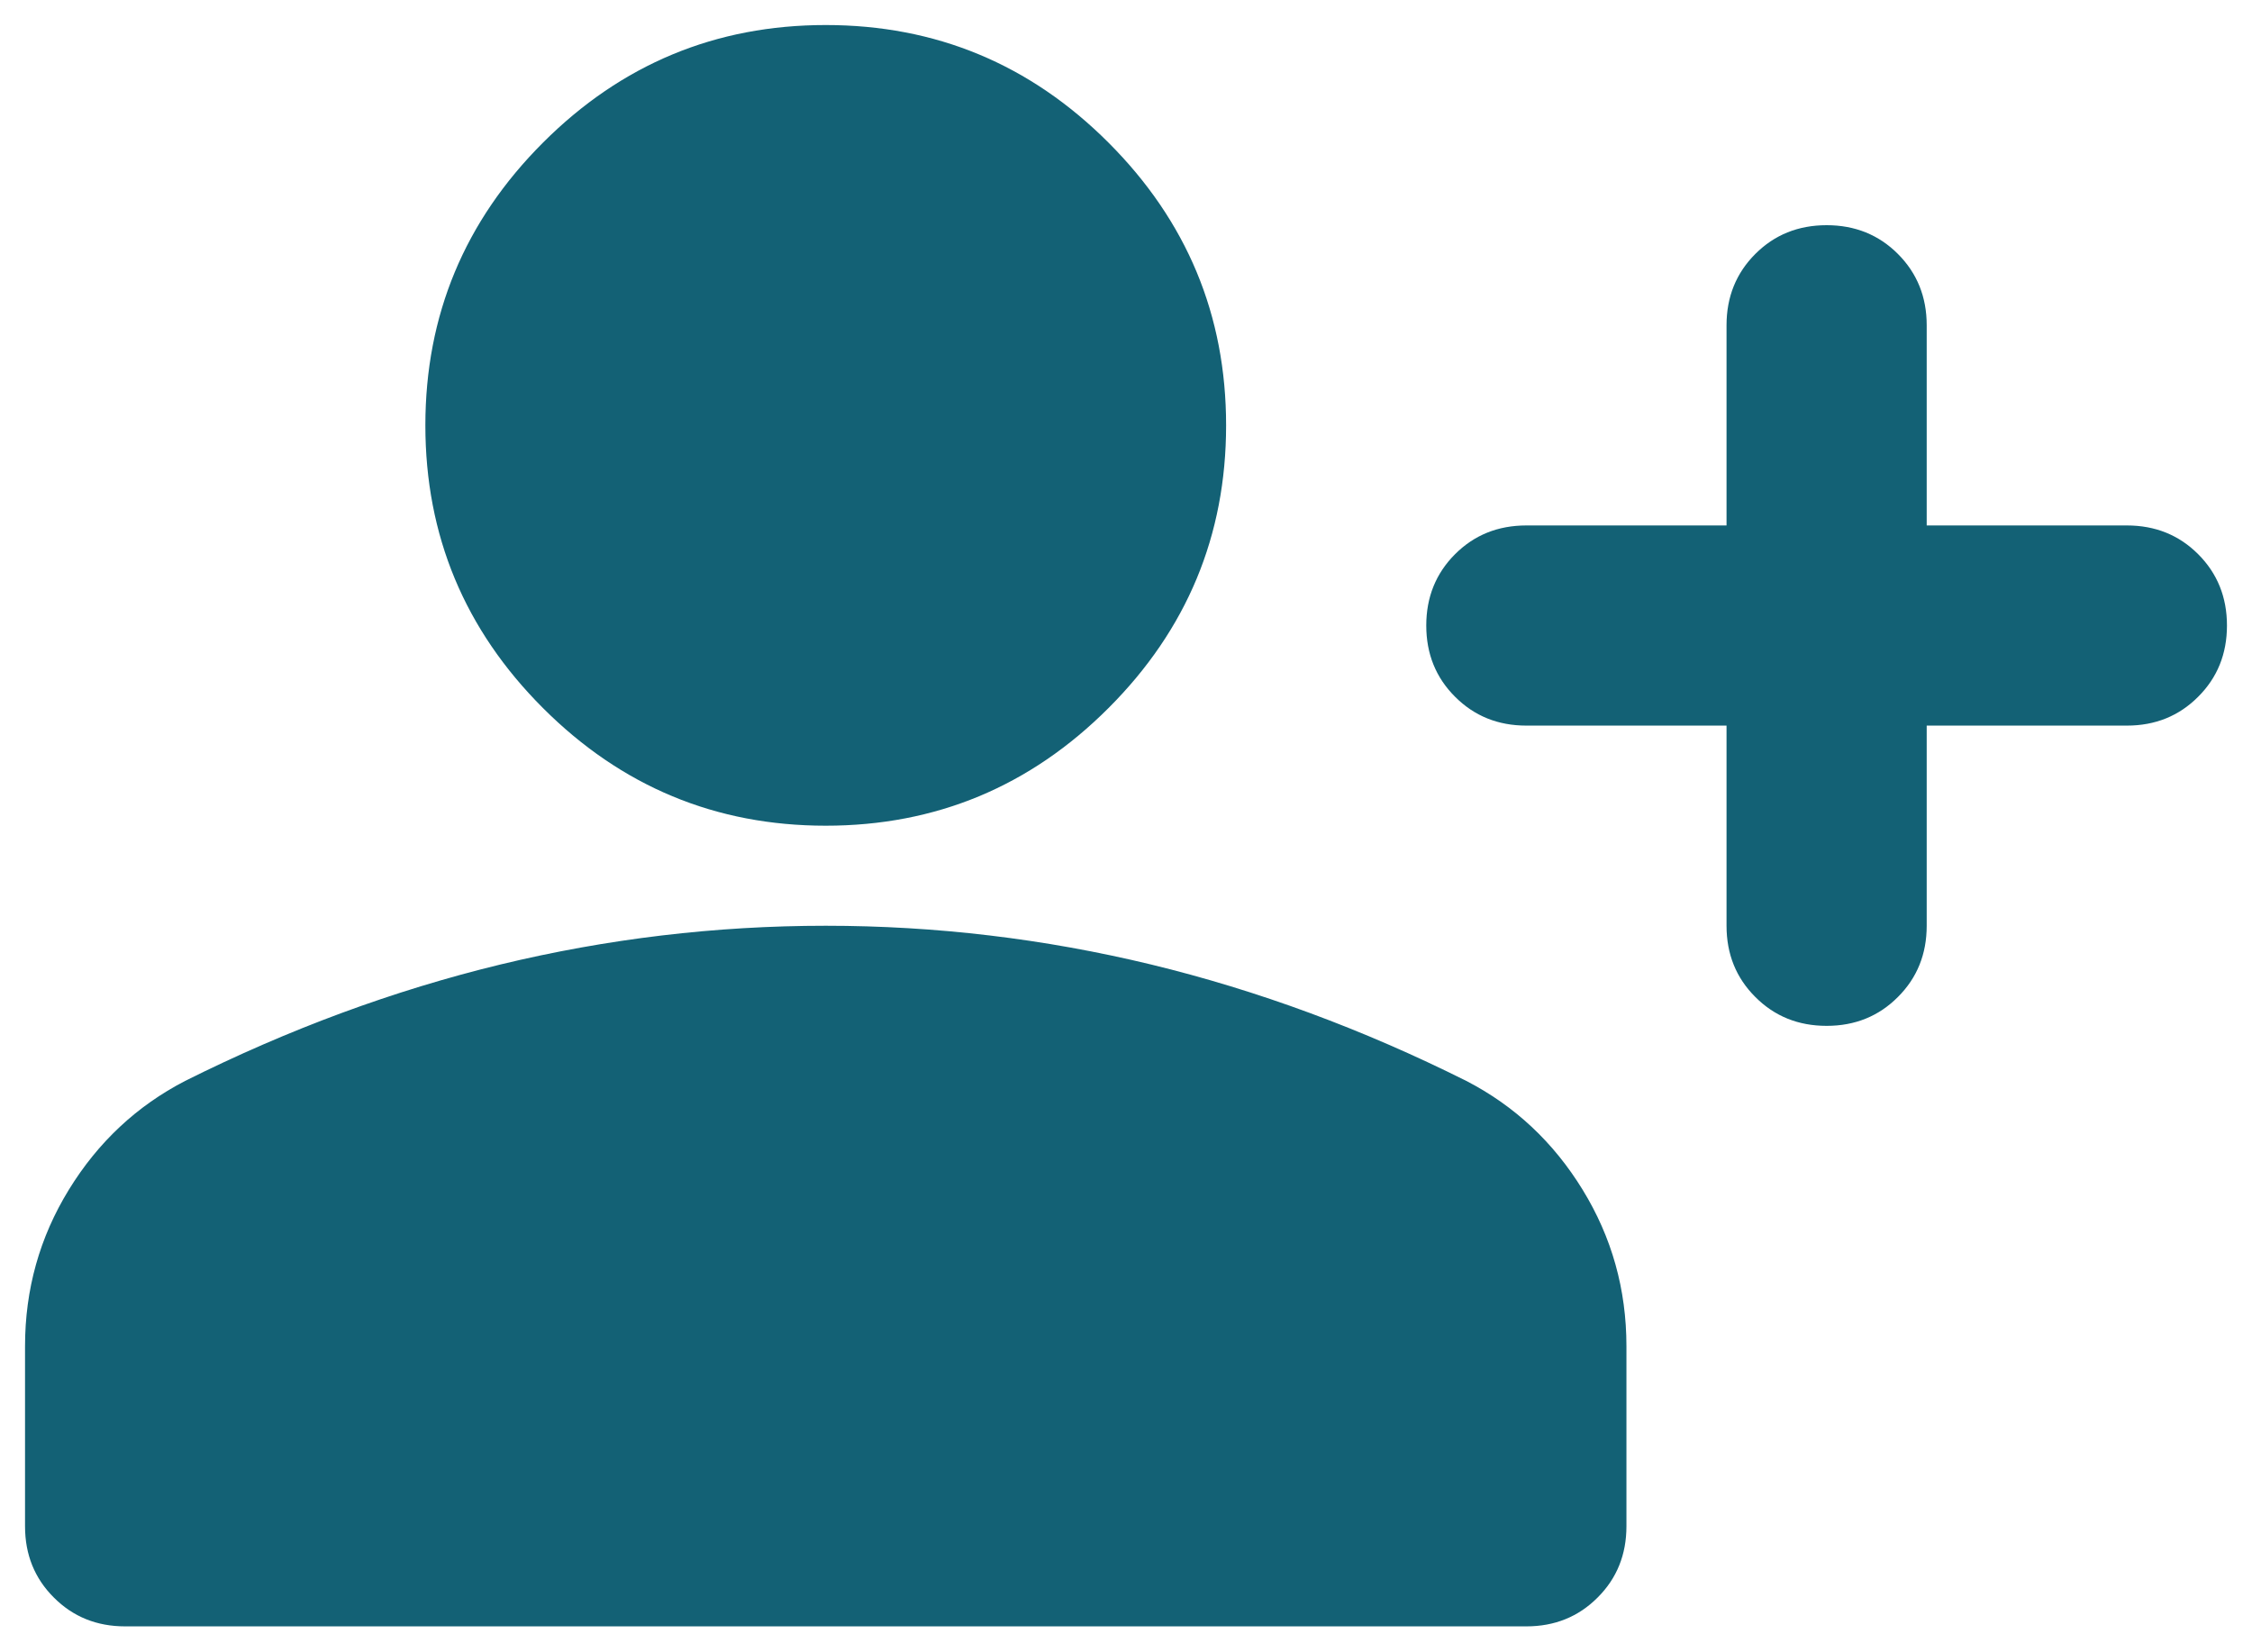
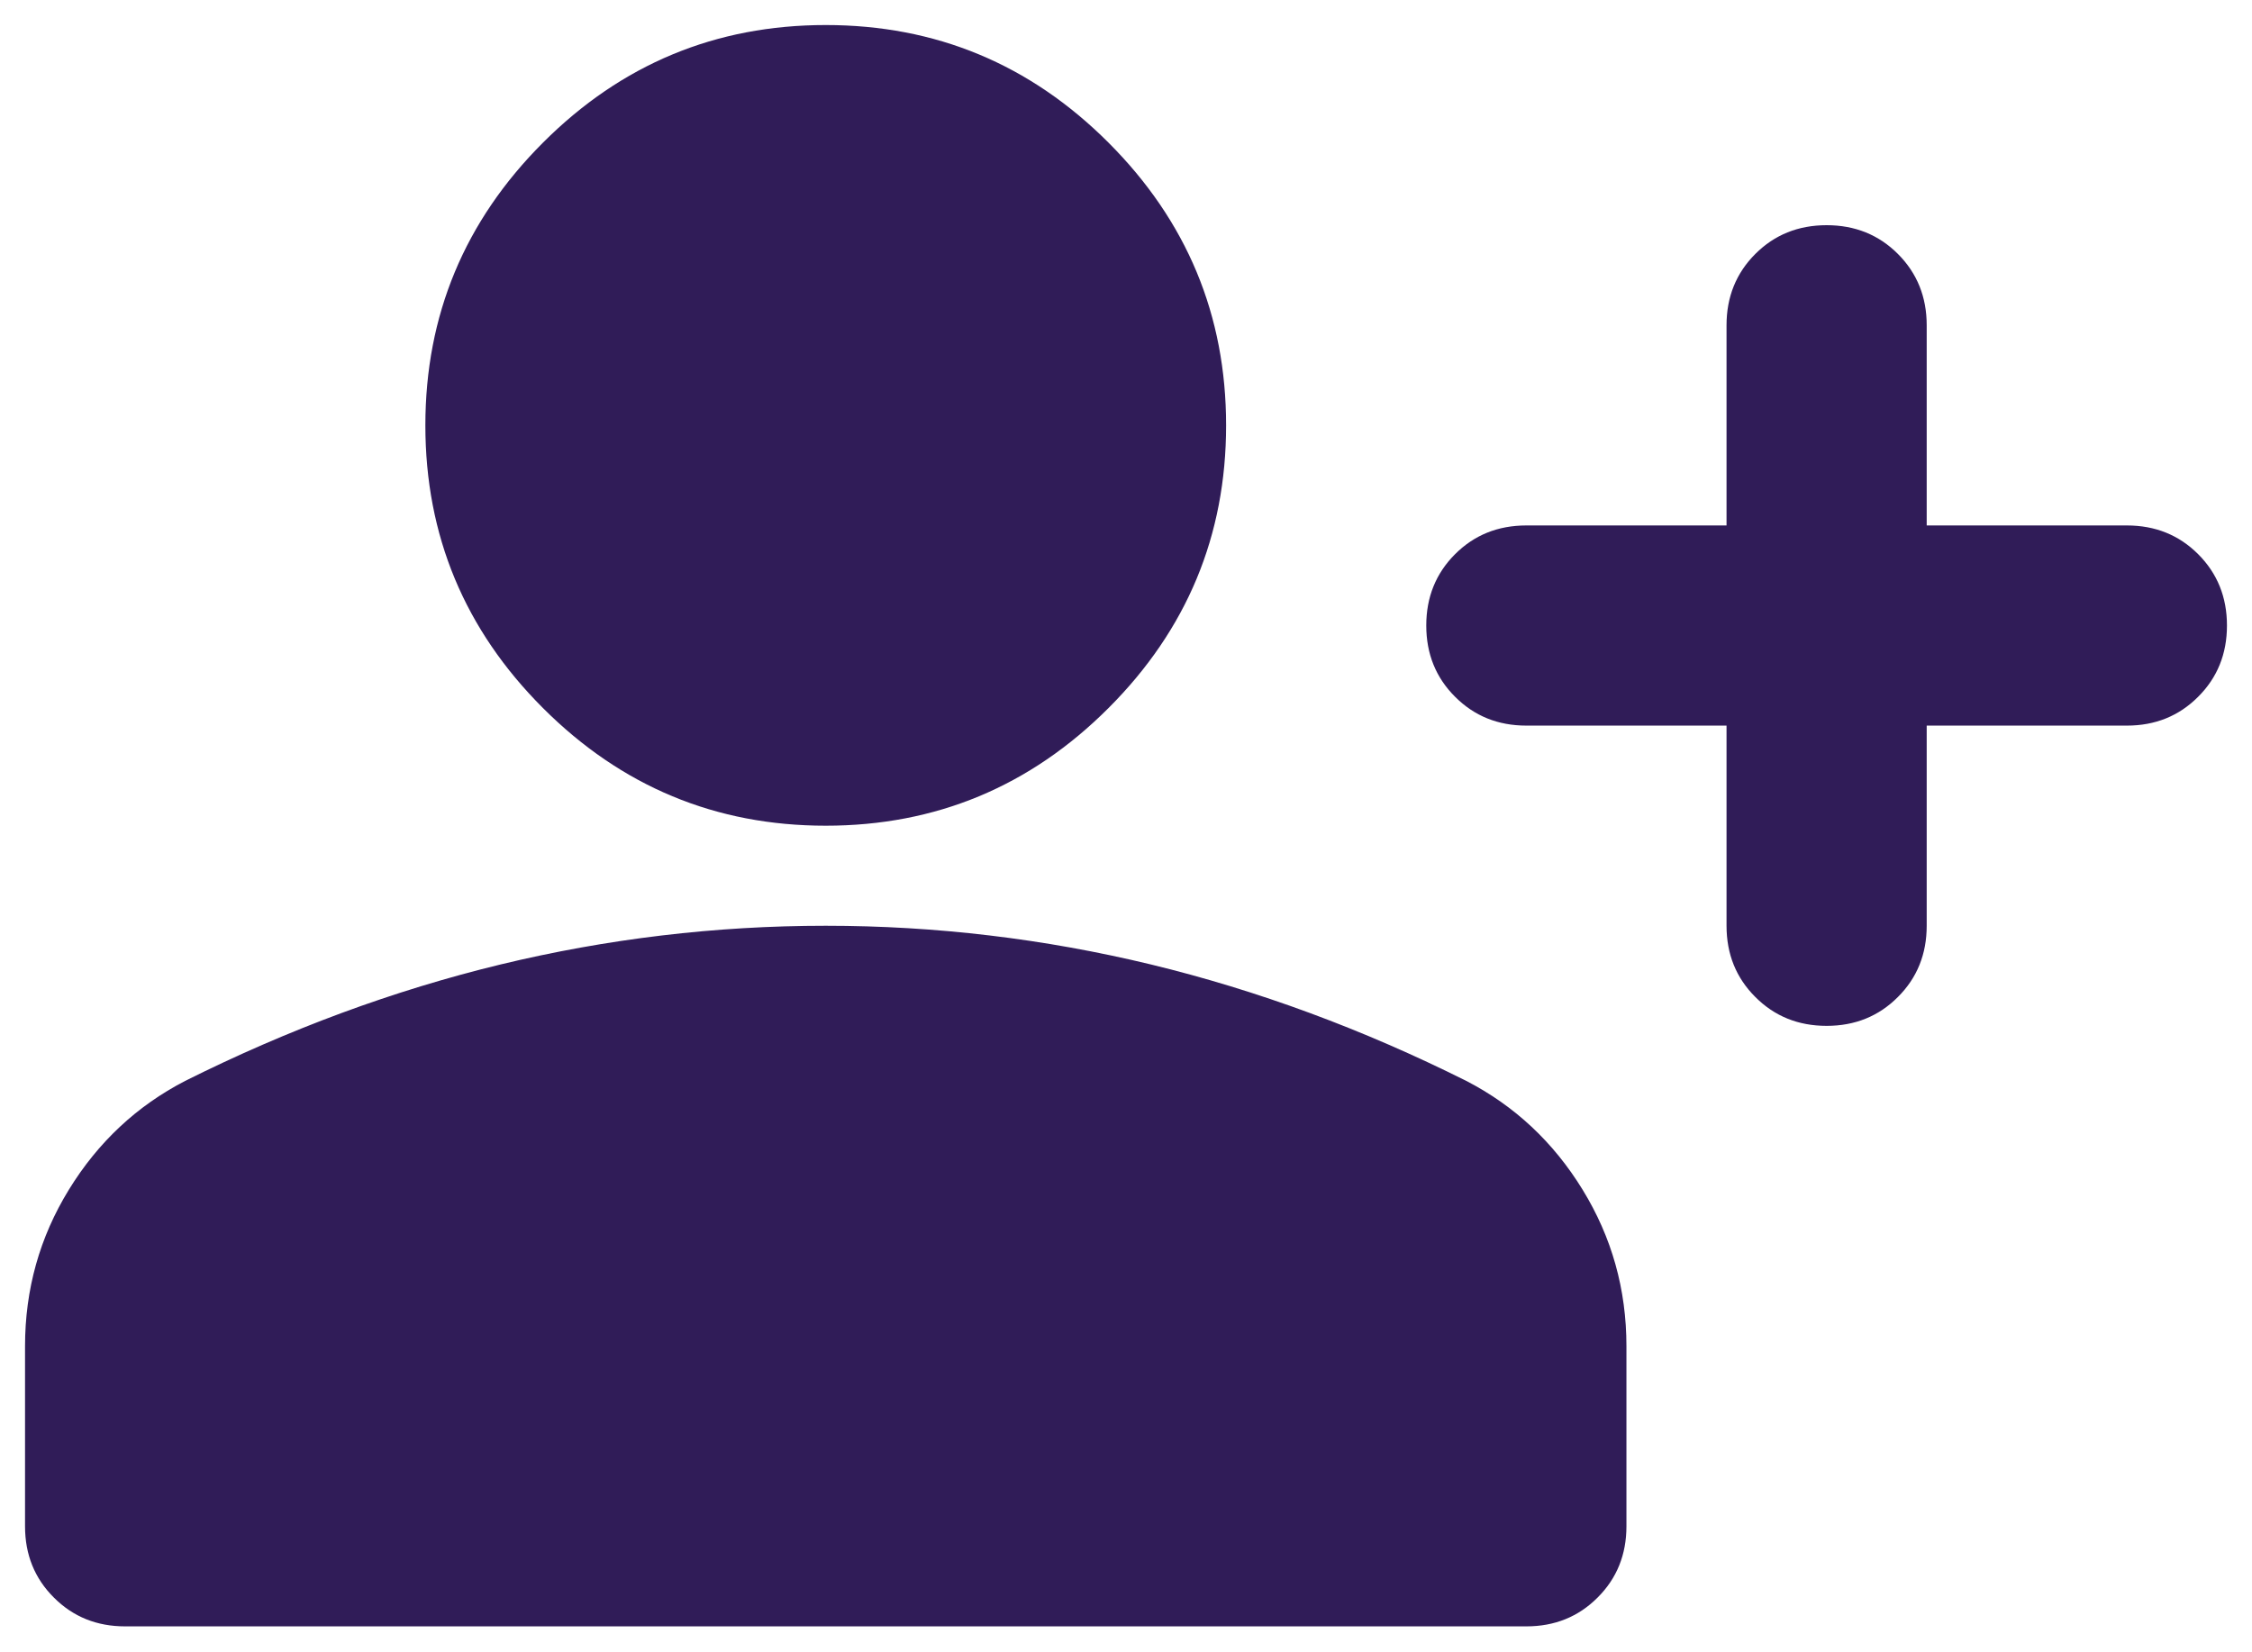
<svg xmlns="http://www.w3.org/2000/svg" width="60" height="44" viewBox="0 0 60 44" fill="none">
-   <path d="M48.667 27.333C47.911 27.333 47.278 27.077 46.768 26.565C46.256 26.055 46 25.422 46 24.666V19.333H40.667C39.911 19.333 39.278 19.077 38.768 18.565C38.256 18.055 38 17.422 38 16.666C38 15.911 38.256 15.277 38.768 14.765C39.278 14.255 39.911 14 40.667 14H46V8.666C46 7.911 46.256 7.277 46.768 6.765C47.278 6.255 47.911 6 48.667 6C49.422 6 50.055 6.255 50.565 6.765C51.077 7.277 51.333 7.911 51.333 8.666V14H56.667C57.422 14 58.055 14.255 58.565 14.765C59.077 15.277 59.333 15.911 59.333 16.666C59.333 17.422 59.077 18.055 58.565 18.565C58.055 19.077 57.422 19.333 56.667 19.333H51.333V24.666C51.333 25.422 51.077 26.055 50.565 26.565C50.055 27.077 49.422 27.333 48.667 27.333ZM22 22C19.067 22 16.556 20.955 14.467 18.866C12.378 16.778 11.333 14.267 11.333 11.333C11.333 8.4 12.378 5.889 14.467 3.8C16.556 1.711 19.067 0.667 22 0.667C24.933 0.667 27.445 1.711 29.533 3.8C31.622 5.889 32.667 8.4 32.667 11.333C32.667 14.267 31.622 16.778 29.533 18.866C27.445 20.955 24.933 22 22 22ZM3.333 43.333C2.578 43.333 1.945 43.077 1.435 42.565C0.923 42.055 0.667 41.422 0.667 40.666V35.867C0.667 34.355 1.056 32.966 1.835 31.698C2.612 30.433 3.645 29.466 4.933 28.8C7.689 27.422 10.489 26.388 13.333 25.698C16.178 25.011 19.067 24.666 22 24.666C24.933 24.666 27.822 25.011 30.667 25.698C33.511 26.388 36.311 27.422 39.067 28.8C40.356 29.466 41.389 30.433 42.165 31.698C42.944 32.966 43.333 34.355 43.333 35.867V40.666C43.333 41.422 43.077 42.055 42.565 42.565C42.055 43.077 41.422 43.333 40.667 43.333H3.333Z" fill="#136175" />
+   <path d="M48.667 27.333C47.911 27.333 47.278 27.077 46.768 26.565C46.256 26.055 46 25.422 46 24.666V19.333H40.667C39.911 19.333 39.278 19.077 38.768 18.565C38.256 18.055 38 17.422 38 16.666C38 15.911 38.256 15.277 38.768 14.765C39.278 14.255 39.911 14 40.667 14H46V8.666C46 7.911 46.256 7.277 46.768 6.765C47.278 6.255 47.911 6 48.667 6C49.422 6 50.055 6.255 50.565 6.765C51.077 7.277 51.333 7.911 51.333 8.666V14H56.667C57.422 14 58.055 14.255 58.565 14.765C59.077 15.277 59.333 15.911 59.333 16.666C59.333 17.422 59.077 18.055 58.565 18.565C58.055 19.077 57.422 19.333 56.667 19.333H51.333V24.666C51.333 25.422 51.077 26.055 50.565 26.565C50.055 27.077 49.422 27.333 48.667 27.333ZM22 22C19.067 22 16.556 20.955 14.467 18.866C12.378 16.778 11.333 14.267 11.333 11.333C11.333 8.4 12.378 5.889 14.467 3.8C16.556 1.711 19.067 0.667 22 0.667C24.933 0.667 27.445 1.711 29.533 3.8C31.622 5.889 32.667 8.4 32.667 11.333C32.667 14.267 31.622 16.778 29.533 18.866C27.445 20.955 24.933 22 22 22ZM3.333 43.333C2.578 43.333 1.945 43.077 1.435 42.565C0.923 42.055 0.667 41.422 0.667 40.666V35.867C0.667 34.355 1.056 32.966 1.835 31.698C2.612 30.433 3.645 29.466 4.933 28.8C7.689 27.422 10.489 26.388 13.333 25.698C16.178 25.011 19.067 24.666 22 24.666C24.933 24.666 27.822 25.011 30.667 25.698C33.511 26.388 36.311 27.422 39.067 28.8C40.356 29.466 41.389 30.433 42.165 31.698C42.944 32.966 43.333 34.355 43.333 35.867V40.666C43.333 41.422 43.077 42.055 42.565 42.565C42.055 43.077 41.422 43.333 40.667 43.333H3.333Z" fill="#301C58" />
</svg>
